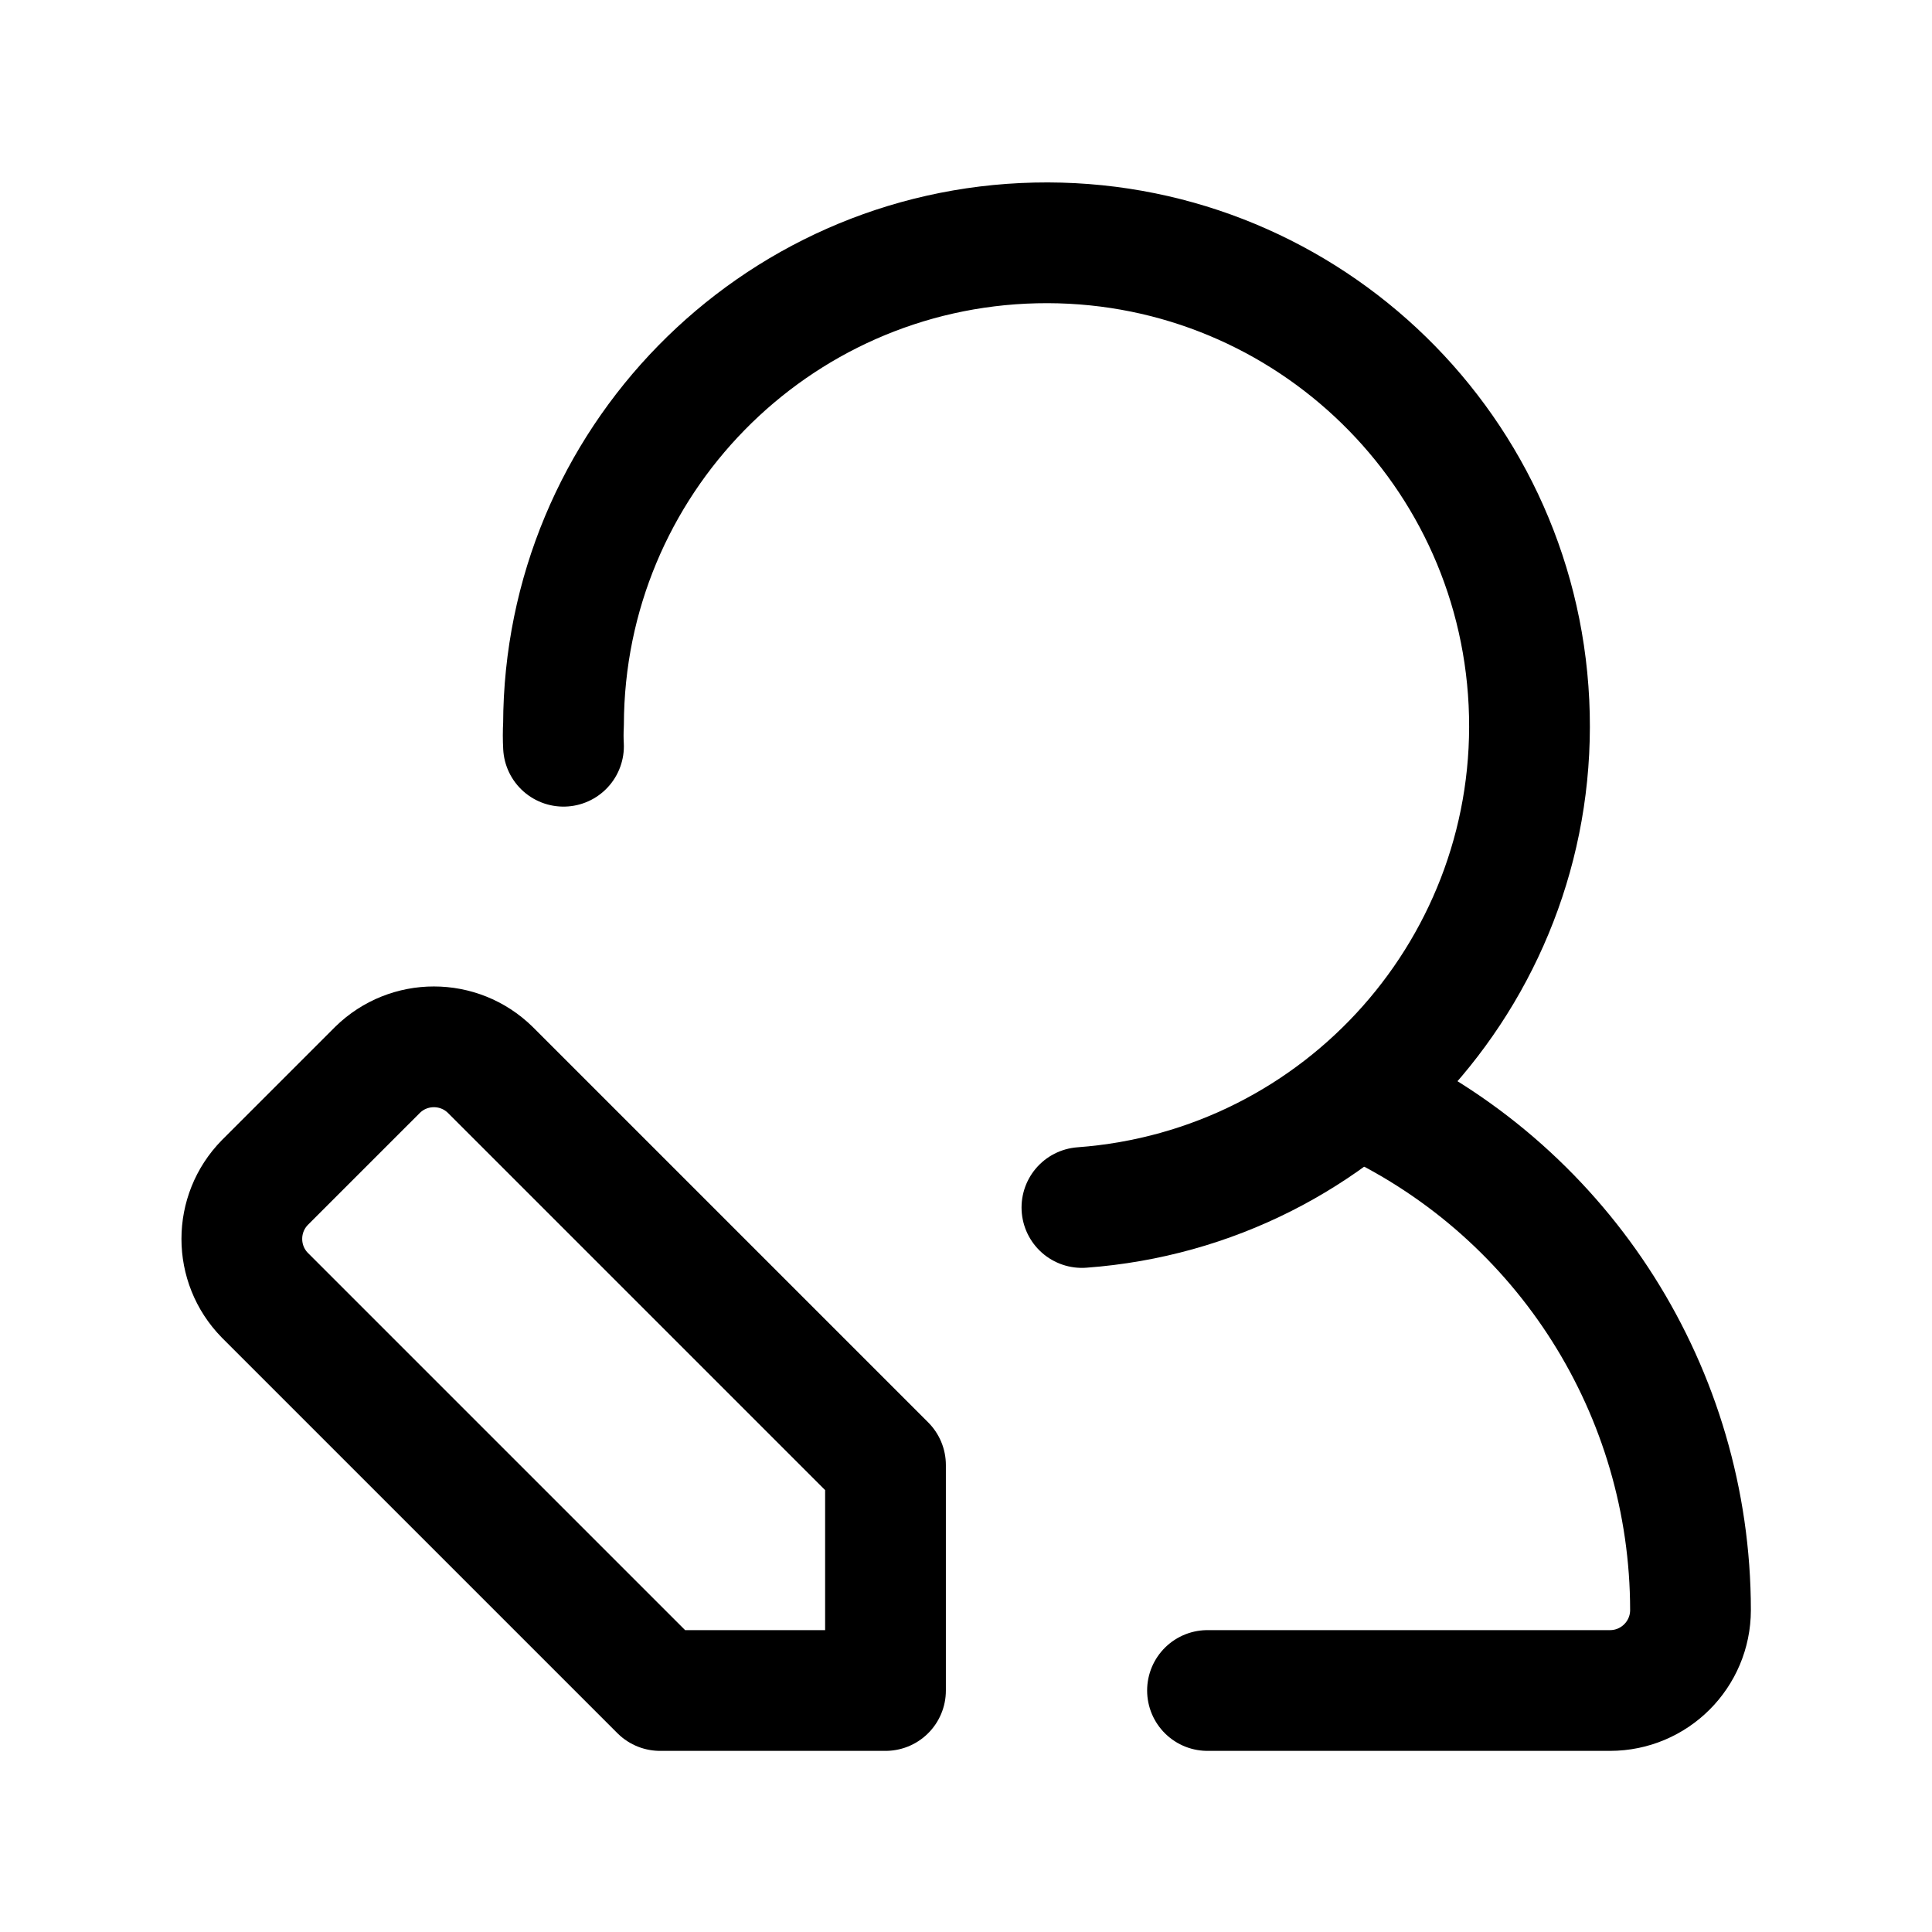
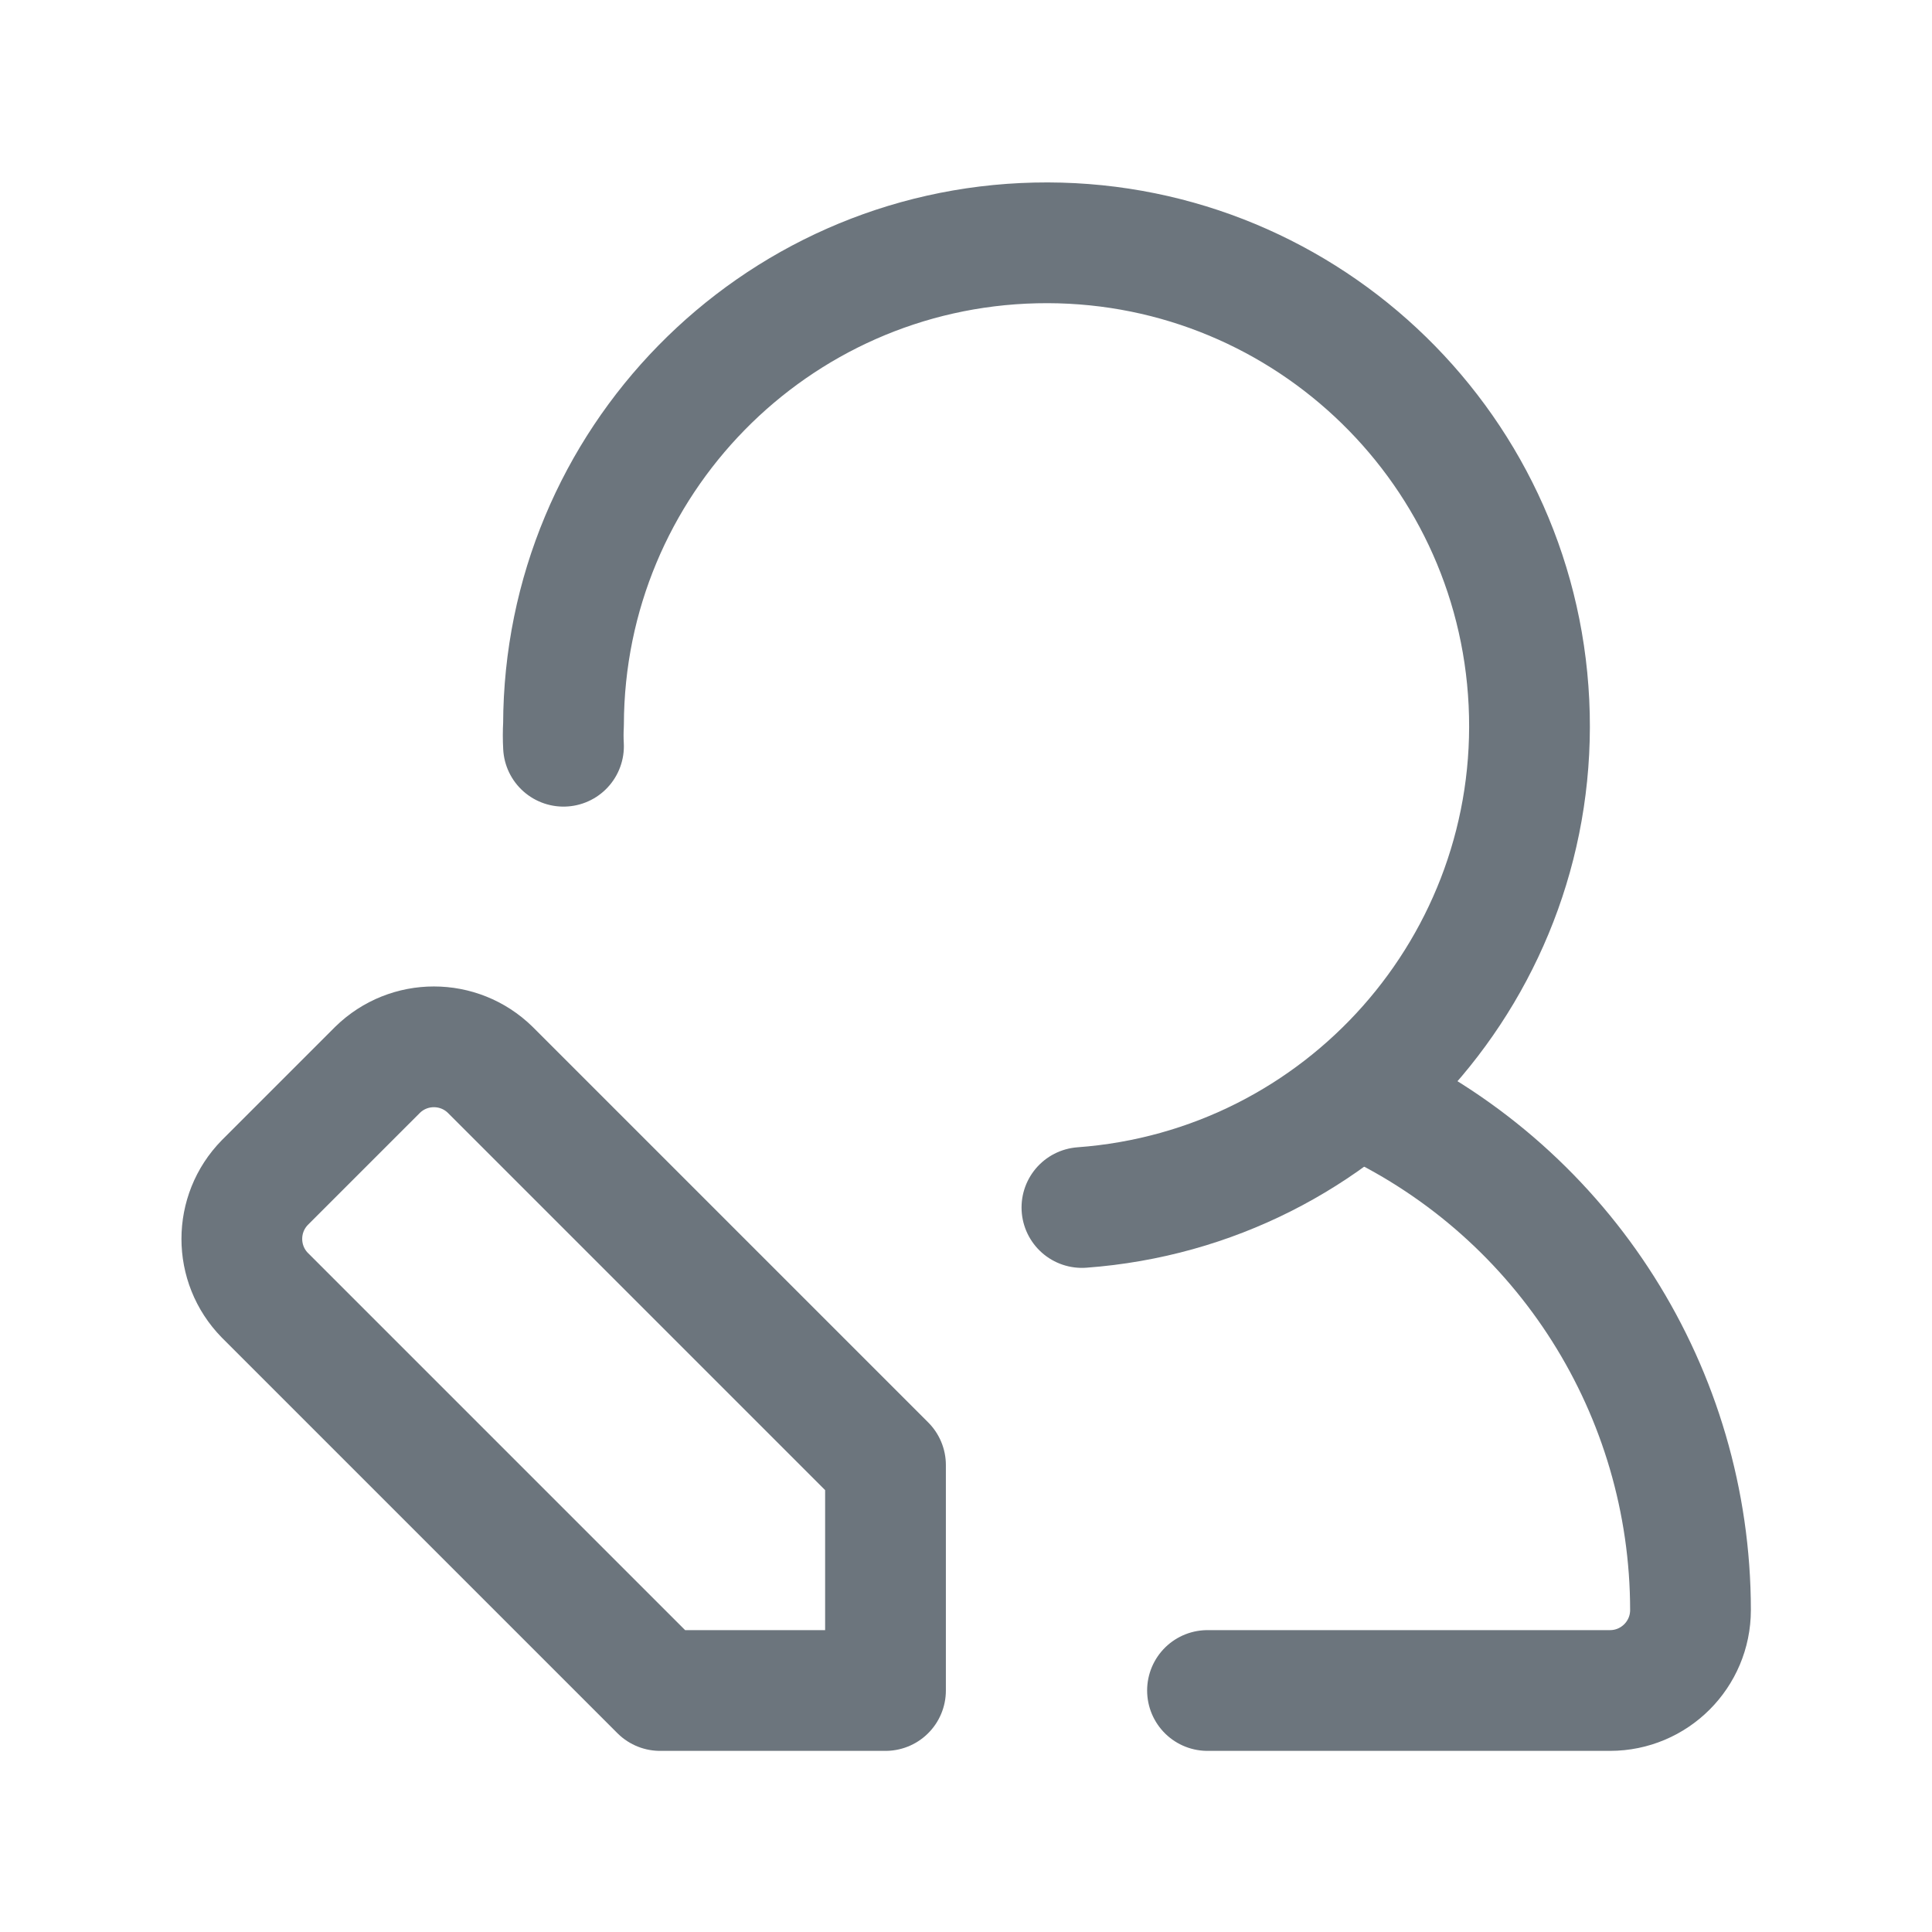
<svg xmlns="http://www.w3.org/2000/svg" fill="#6C757D" width="20" height="20" viewBox="0 0 24 24" id="edit-user-left-5" class="icon line">
-   <path id="primary" d="M13.44,15A6,6,0,1,0,7,9a2.44,2.44,0,0,0,0,.27" style="fill: none; stroke: rgb(0, 0, 0); stroke-linecap: round; stroke-linejoin: round; stroke-width: 1.5;" />
-   <path id="primary-2" data-name="primary" d="M15,21h5a1,1,0,0,0,1-1,7,7,0,0,0-4-6.32" style="fill: none; stroke: rgb(0, 0, 0); stroke-linecap: round; stroke-linejoin: round; stroke-width: 1.5;" />
-   <path id="primary-3" data-name="primary" d="M3.29,14.69l1.4-1.4a1,1,0,0,1,1.4,0L11,18.2V21H8.2L3.29,16.09A1,1,0,0,1,3.29,14.69Z" style="fill: none; stroke: rgb(0, 0, 0); stroke-linecap: round; stroke-linejoin: round; stroke-width: 1.5;" />
+   <path id="primary" d="M13.44,15A6,6,0,1,0,7,9a2.44,2.44,0,0,0,0,.27" style="fill: none; stroke: #6C757D; stroke-linecap: round; stroke-linejoin: round; stroke-width: 1.5;" />
+   <path id="primary-2" data-name="primary" d="M15,21h5a1,1,0,0,0,1-1,7,7,0,0,0-4-6.32" style="fill: none; stroke: #6C757D; stroke-linecap: round; stroke-linejoin: round; stroke-width: 1.5;" />
+   <path id="primary-3" data-name="primary" d="M3.29,14.69l1.4-1.4a1,1,0,0,1,1.4,0L11,18.2V21H8.2L3.29,16.09A1,1,0,0,1,3.29,14.69Z" style="fill: none; stroke: #6C757D; stroke-linecap: round; stroke-linejoin: round; stroke-width: 1.5;" />
</svg>
